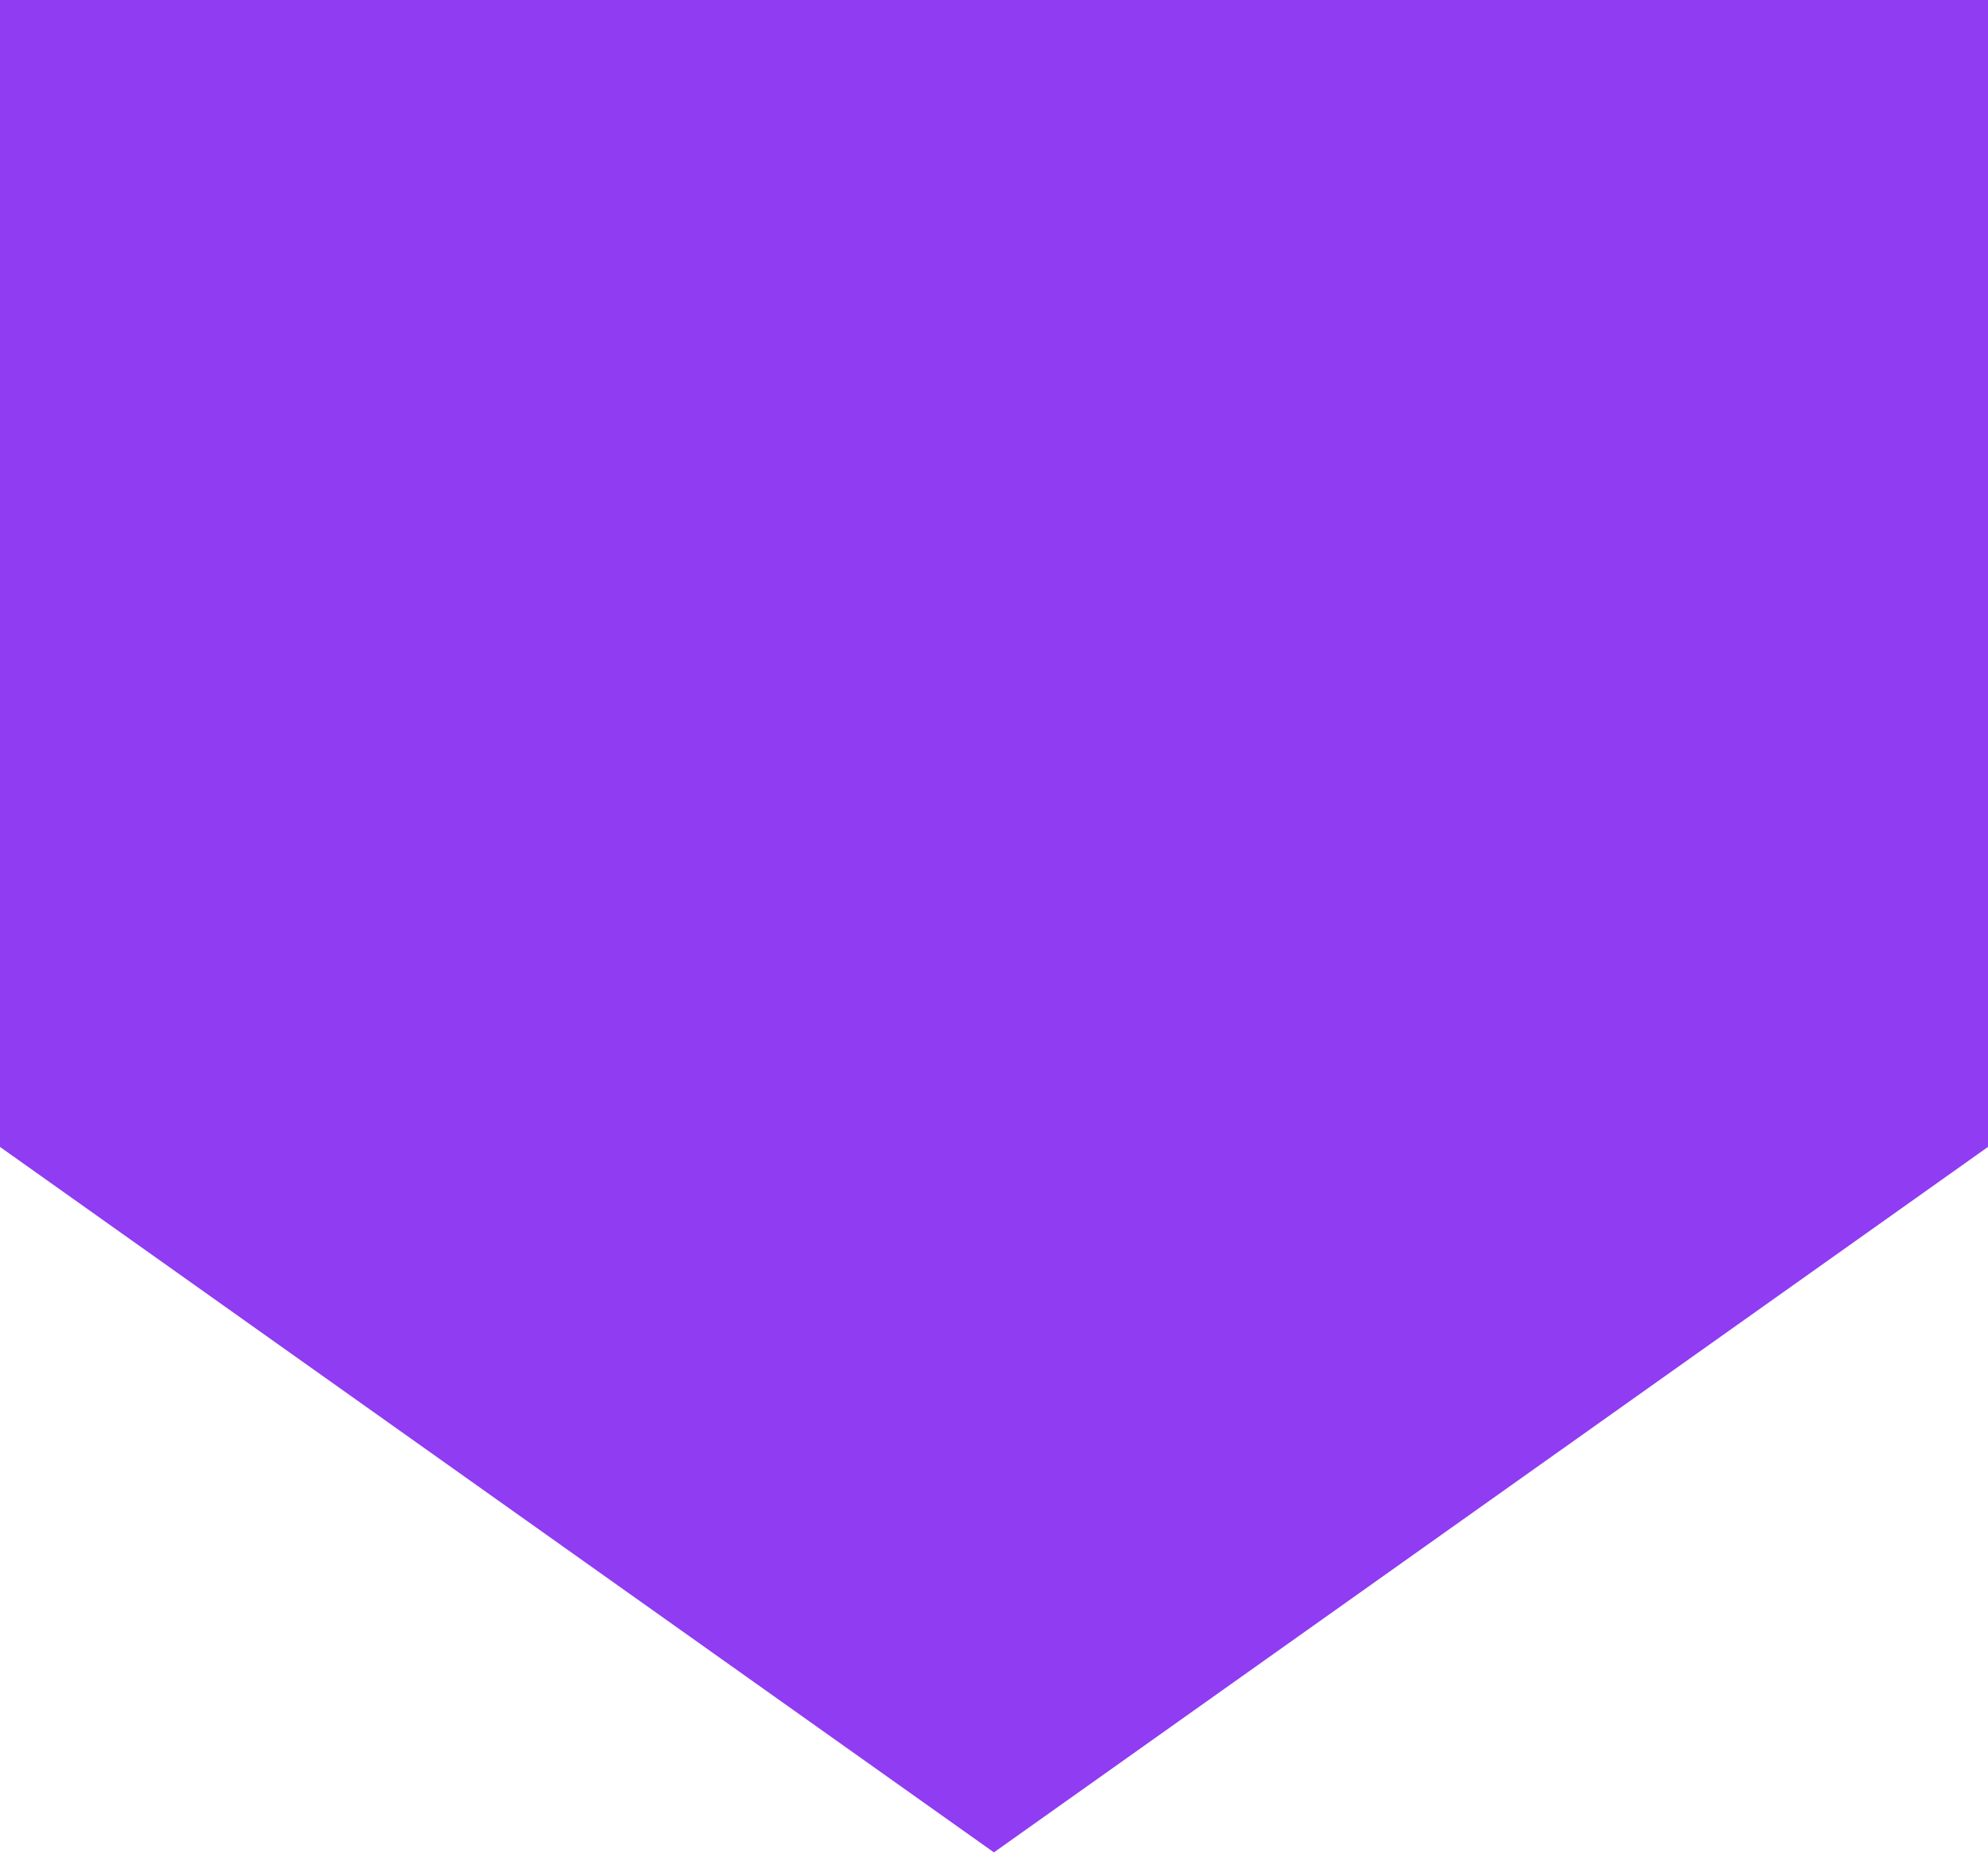
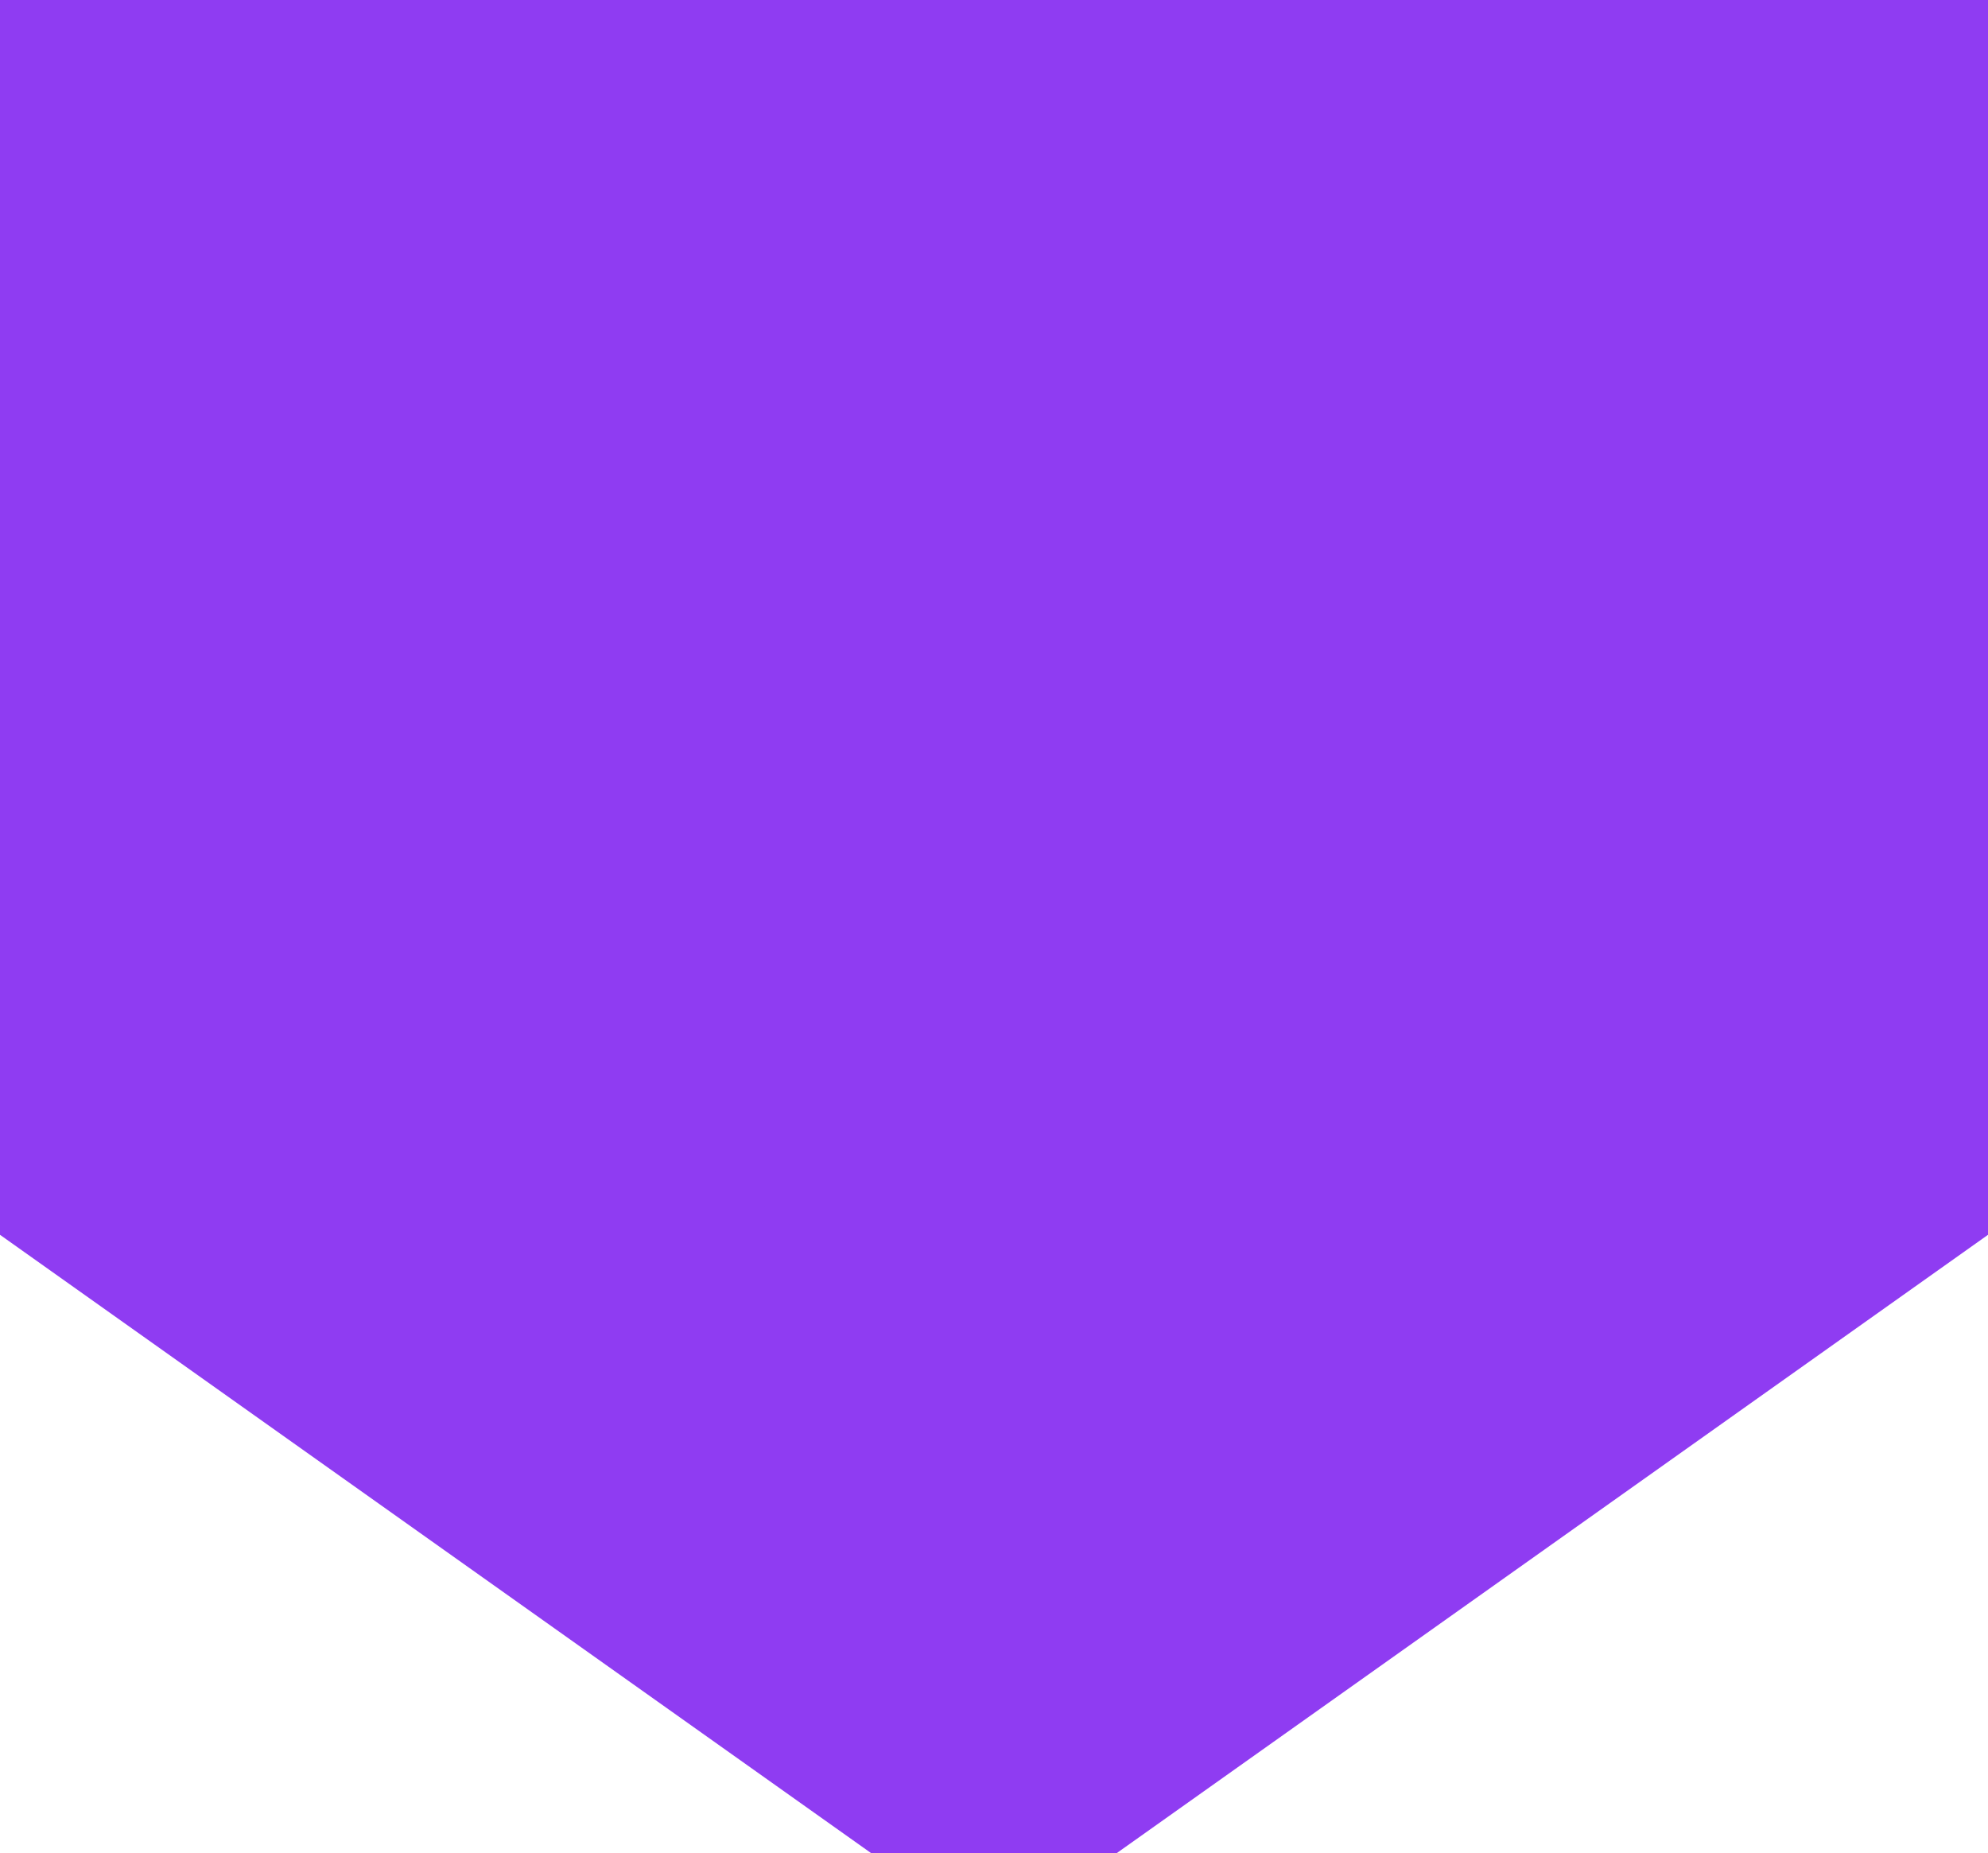
<svg xmlns="http://www.w3.org/2000/svg" version="1.1" id="Layer_1" x="0px" y="0px" viewBox="0 0 1198.9 1117" style="enable-background:new 0 0 1198.9 1117;" xml:space="preserve">
  <style type="text/css">
	.st0{fill:#8F3CF2;}
- 	.st1{fill:#251441;}
- 	.st2{fill:#412170;}
- 	.st3{fill:#691CC2;}
- 	.st4{fill:#AD73FA;}
+ 	.st1{fill:#691CC2;}
+ 	.st2{fill:#AD73FA;}
+ 	.st3{fill:#251441;}
+ 	.st4{fill:#412170;}
	.st5{fill:#CCADFF;}
	.st6{fill:#E3D7FF;}
</style>
-   <polygon id="XMLID_16_" class="st0" points="1198.9,691.6 1198.9,0 0,0 0,691.6 599.4,1117 " />
-   <rect x="-13.1" y="-376.9" transform="matrix(6.123234e-17 -1 1 6.123234e-17 363.893 -168)" class="st1" width="222" height="222" />
-   <rect x="208.9" y="-376.9" transform="matrix(6.123234e-17 -1 1 6.123234e-17 585.893 54)" class="st2" width="222" height="222" />
-   <rect x="430.9" y="-376.9" transform="matrix(6.123234e-17 -1 1 6.123234e-17 807.893 276)" class="st3" width="222" height="222" />
+   <polygon id="XMLID_16_" class="st0" points="1198.9,744.6 1198.9,53 0,53 0,744.6 599.4,1170 " />
+   <polygon id="XMLID_1_" class="st0" points="1198.9,572.6 1198.9,-119 0,-119 0,572.6 599.4,998 " />
+   <polygon id="XMLID_2_" class="st0" points="1198.9,400.6 1198.9,-291 0,-291 0,400.6 599.4,826 " />
+   <polygon class="st1" points="1428,598.2 1428,729.6 2027.4,1155 2626.9,729.6 2626.9,598.2 2027.4,1023.7 " />
+   <polygon class="st0" points="1428,466.9 1428,598.2 2027.4,1023.7 2626.9,598.2 2626.9,466.9 2027.4,892.3 " />
+   <polygon class="st2" points="1428,335.6 1428,466.9 2027.4,892.3 2626.9,466.9 2626.9,335.6 2027.4,761 " />
+   <polygon class="st0" points="-1416,370.6 -1416,642.6 -816.6,1068 -217.1,642.6 -217.1,370.6 -816.6,796 " />
+   <rect x="-13.1" y="-376.9" transform="matrix(6.123234e-17 -1 1 6.123234e-17 363.893 -168)" class="st3" width="222" height="222" />
+   <rect x="208.9" y="-376.9" transform="matrix(6.123234e-17 -1 1 6.123234e-17 585.893 54)" class="st4" width="222" height="222" />
+   <rect x="430.9" y="-376.9" transform="matrix(6.123234e-17 -1 1 6.123234e-17 807.893 276)" class="st1" width="222" height="222" />
  <rect x="653.9" y="-376.9" transform="matrix(6.123234e-17 -1 1 6.123234e-17 1030.893 499)" class="st0" width="222" height="222" />
-   <rect x="874.9" y="-376.9" transform="matrix(6.123234e-17 -1 1 6.123234e-17 1251.893 720)" class="st4" width="222" height="222" />
+   <rect x="874.9" y="-376.9" transform="matrix(6.123234e-17 -1 1 6.123234e-17 1251.893 720)" class="st2" width="222" height="222" />
  <rect x="1095.9" y="-376.9" transform="matrix(6.123234e-17 -1 1 6.123234e-17 1472.893 941)" class="st5" width="222" height="222" />
  <rect x="1316.9" y="-376.9" transform="matrix(6.123234e-17 -1 1 6.123234e-17 1693.893 1162)" class="st6" width="222" height="222" />
</svg>
